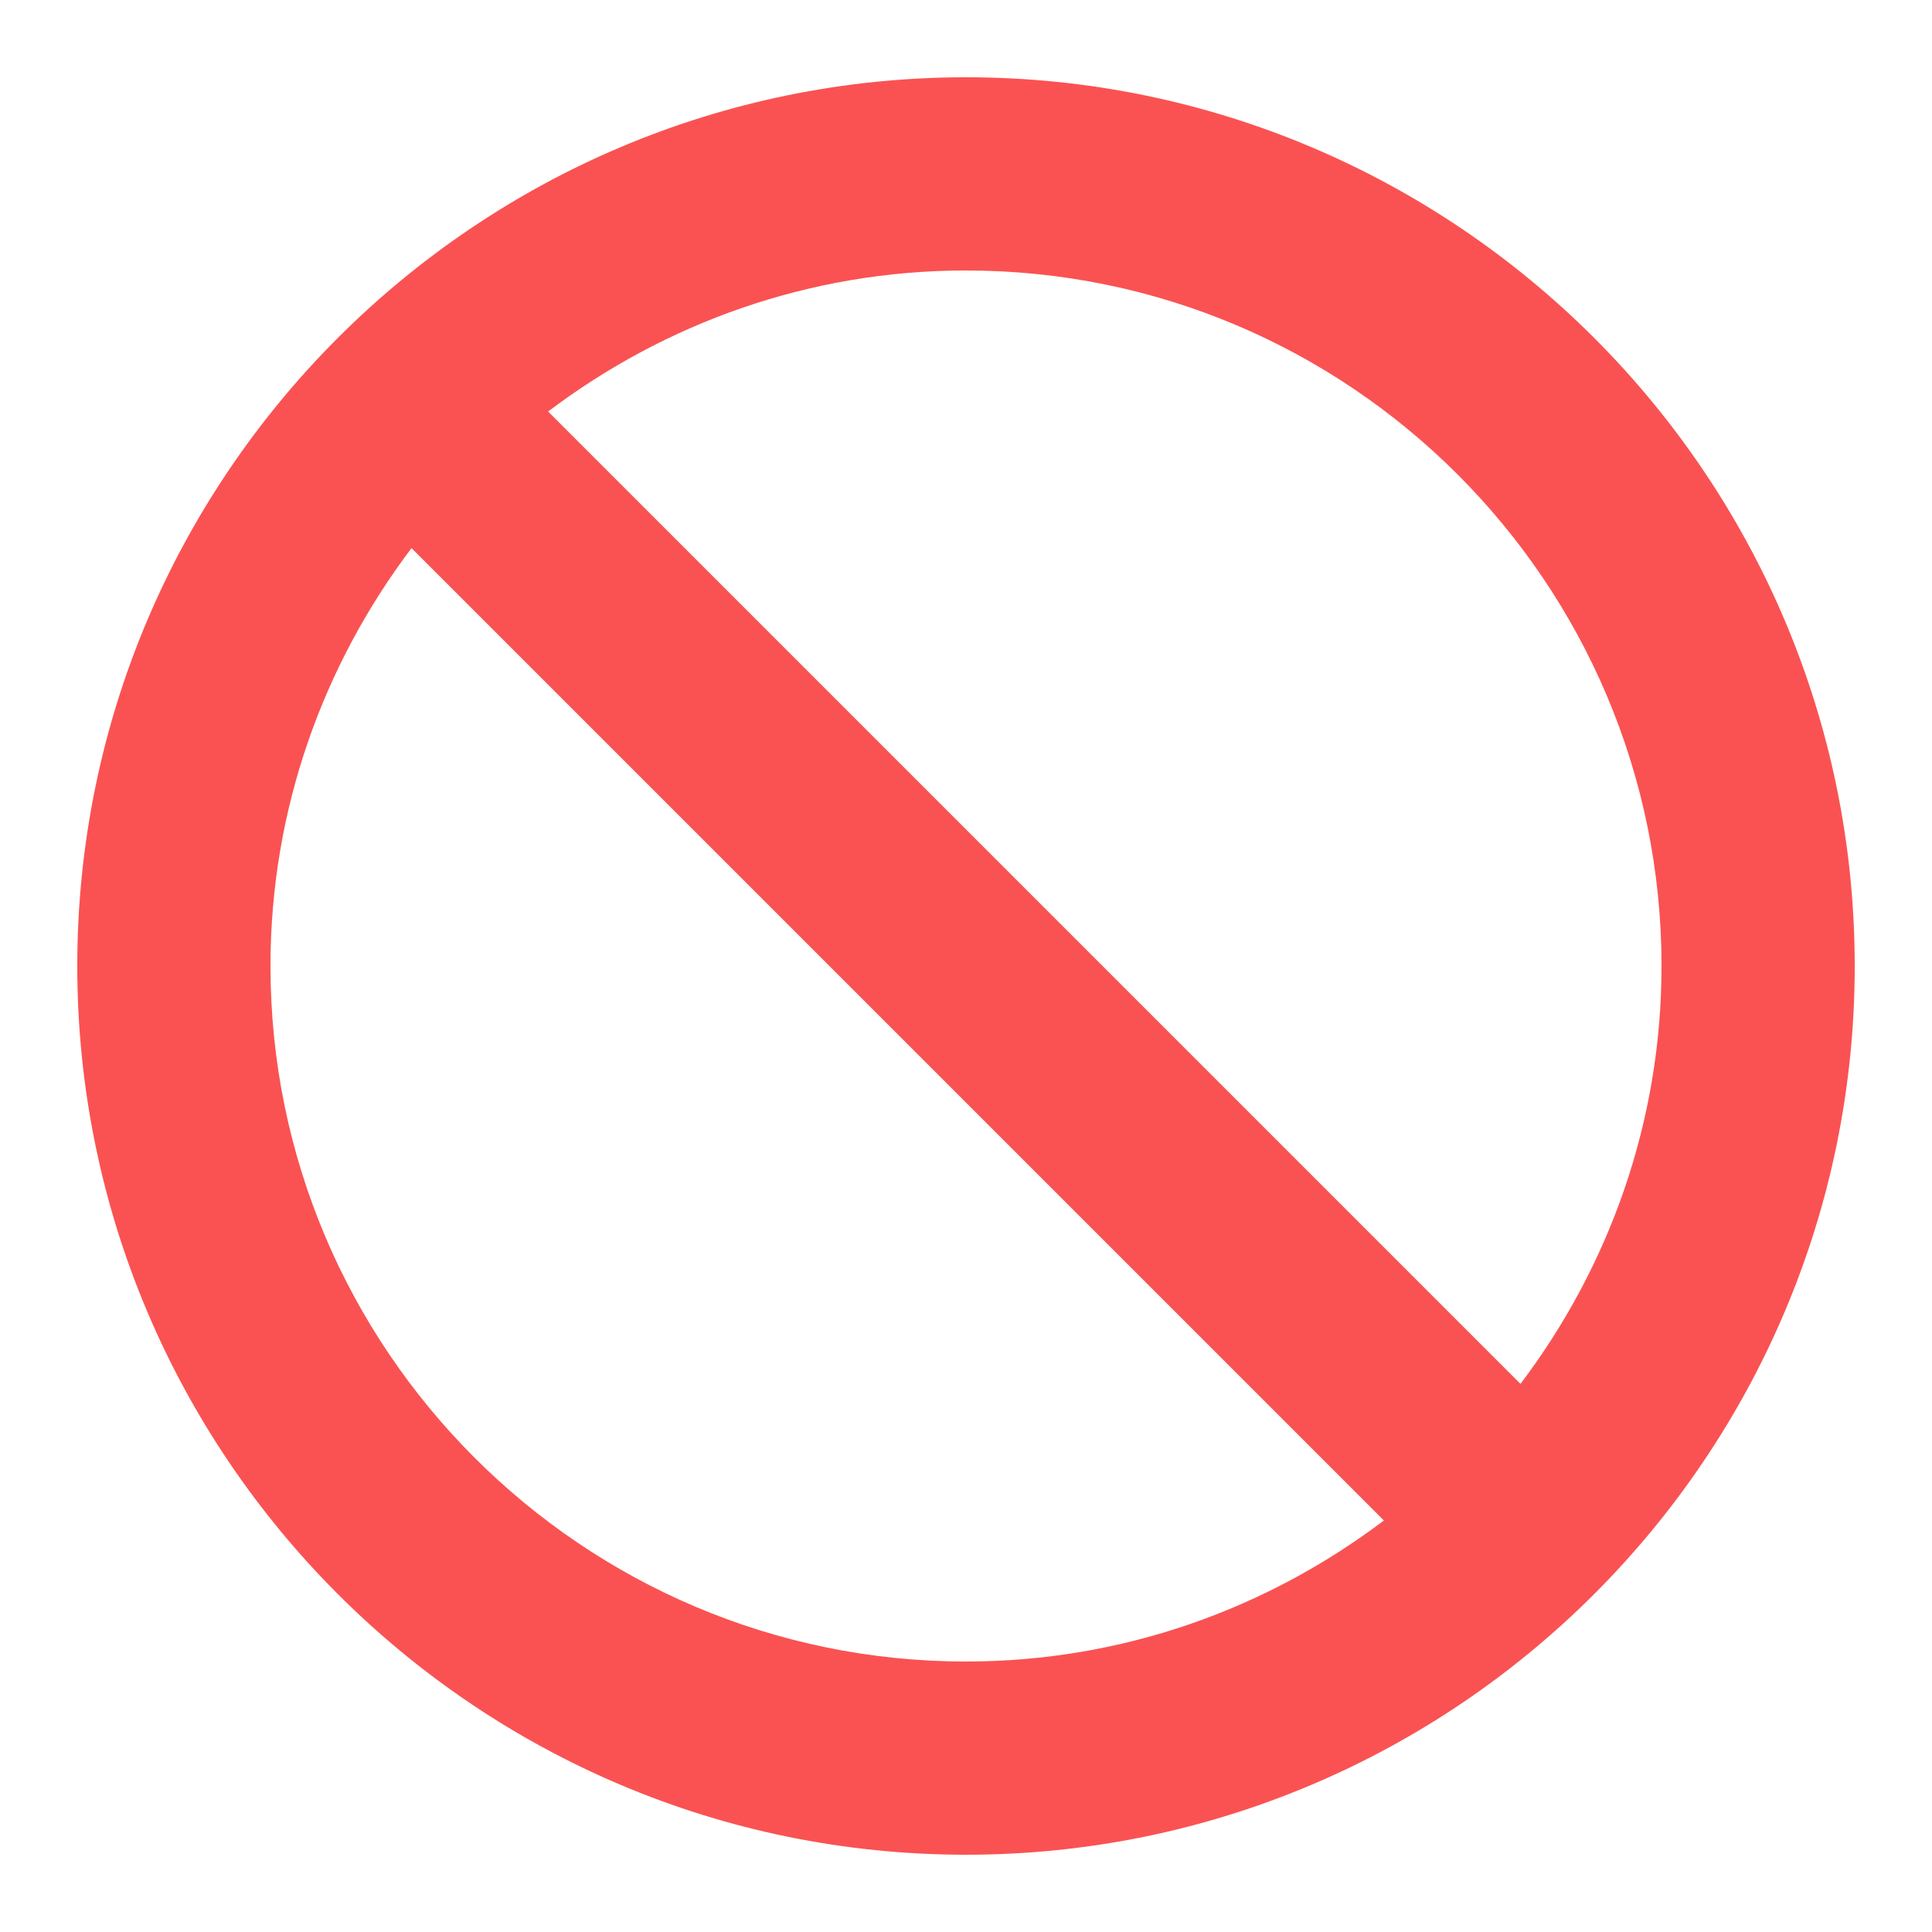
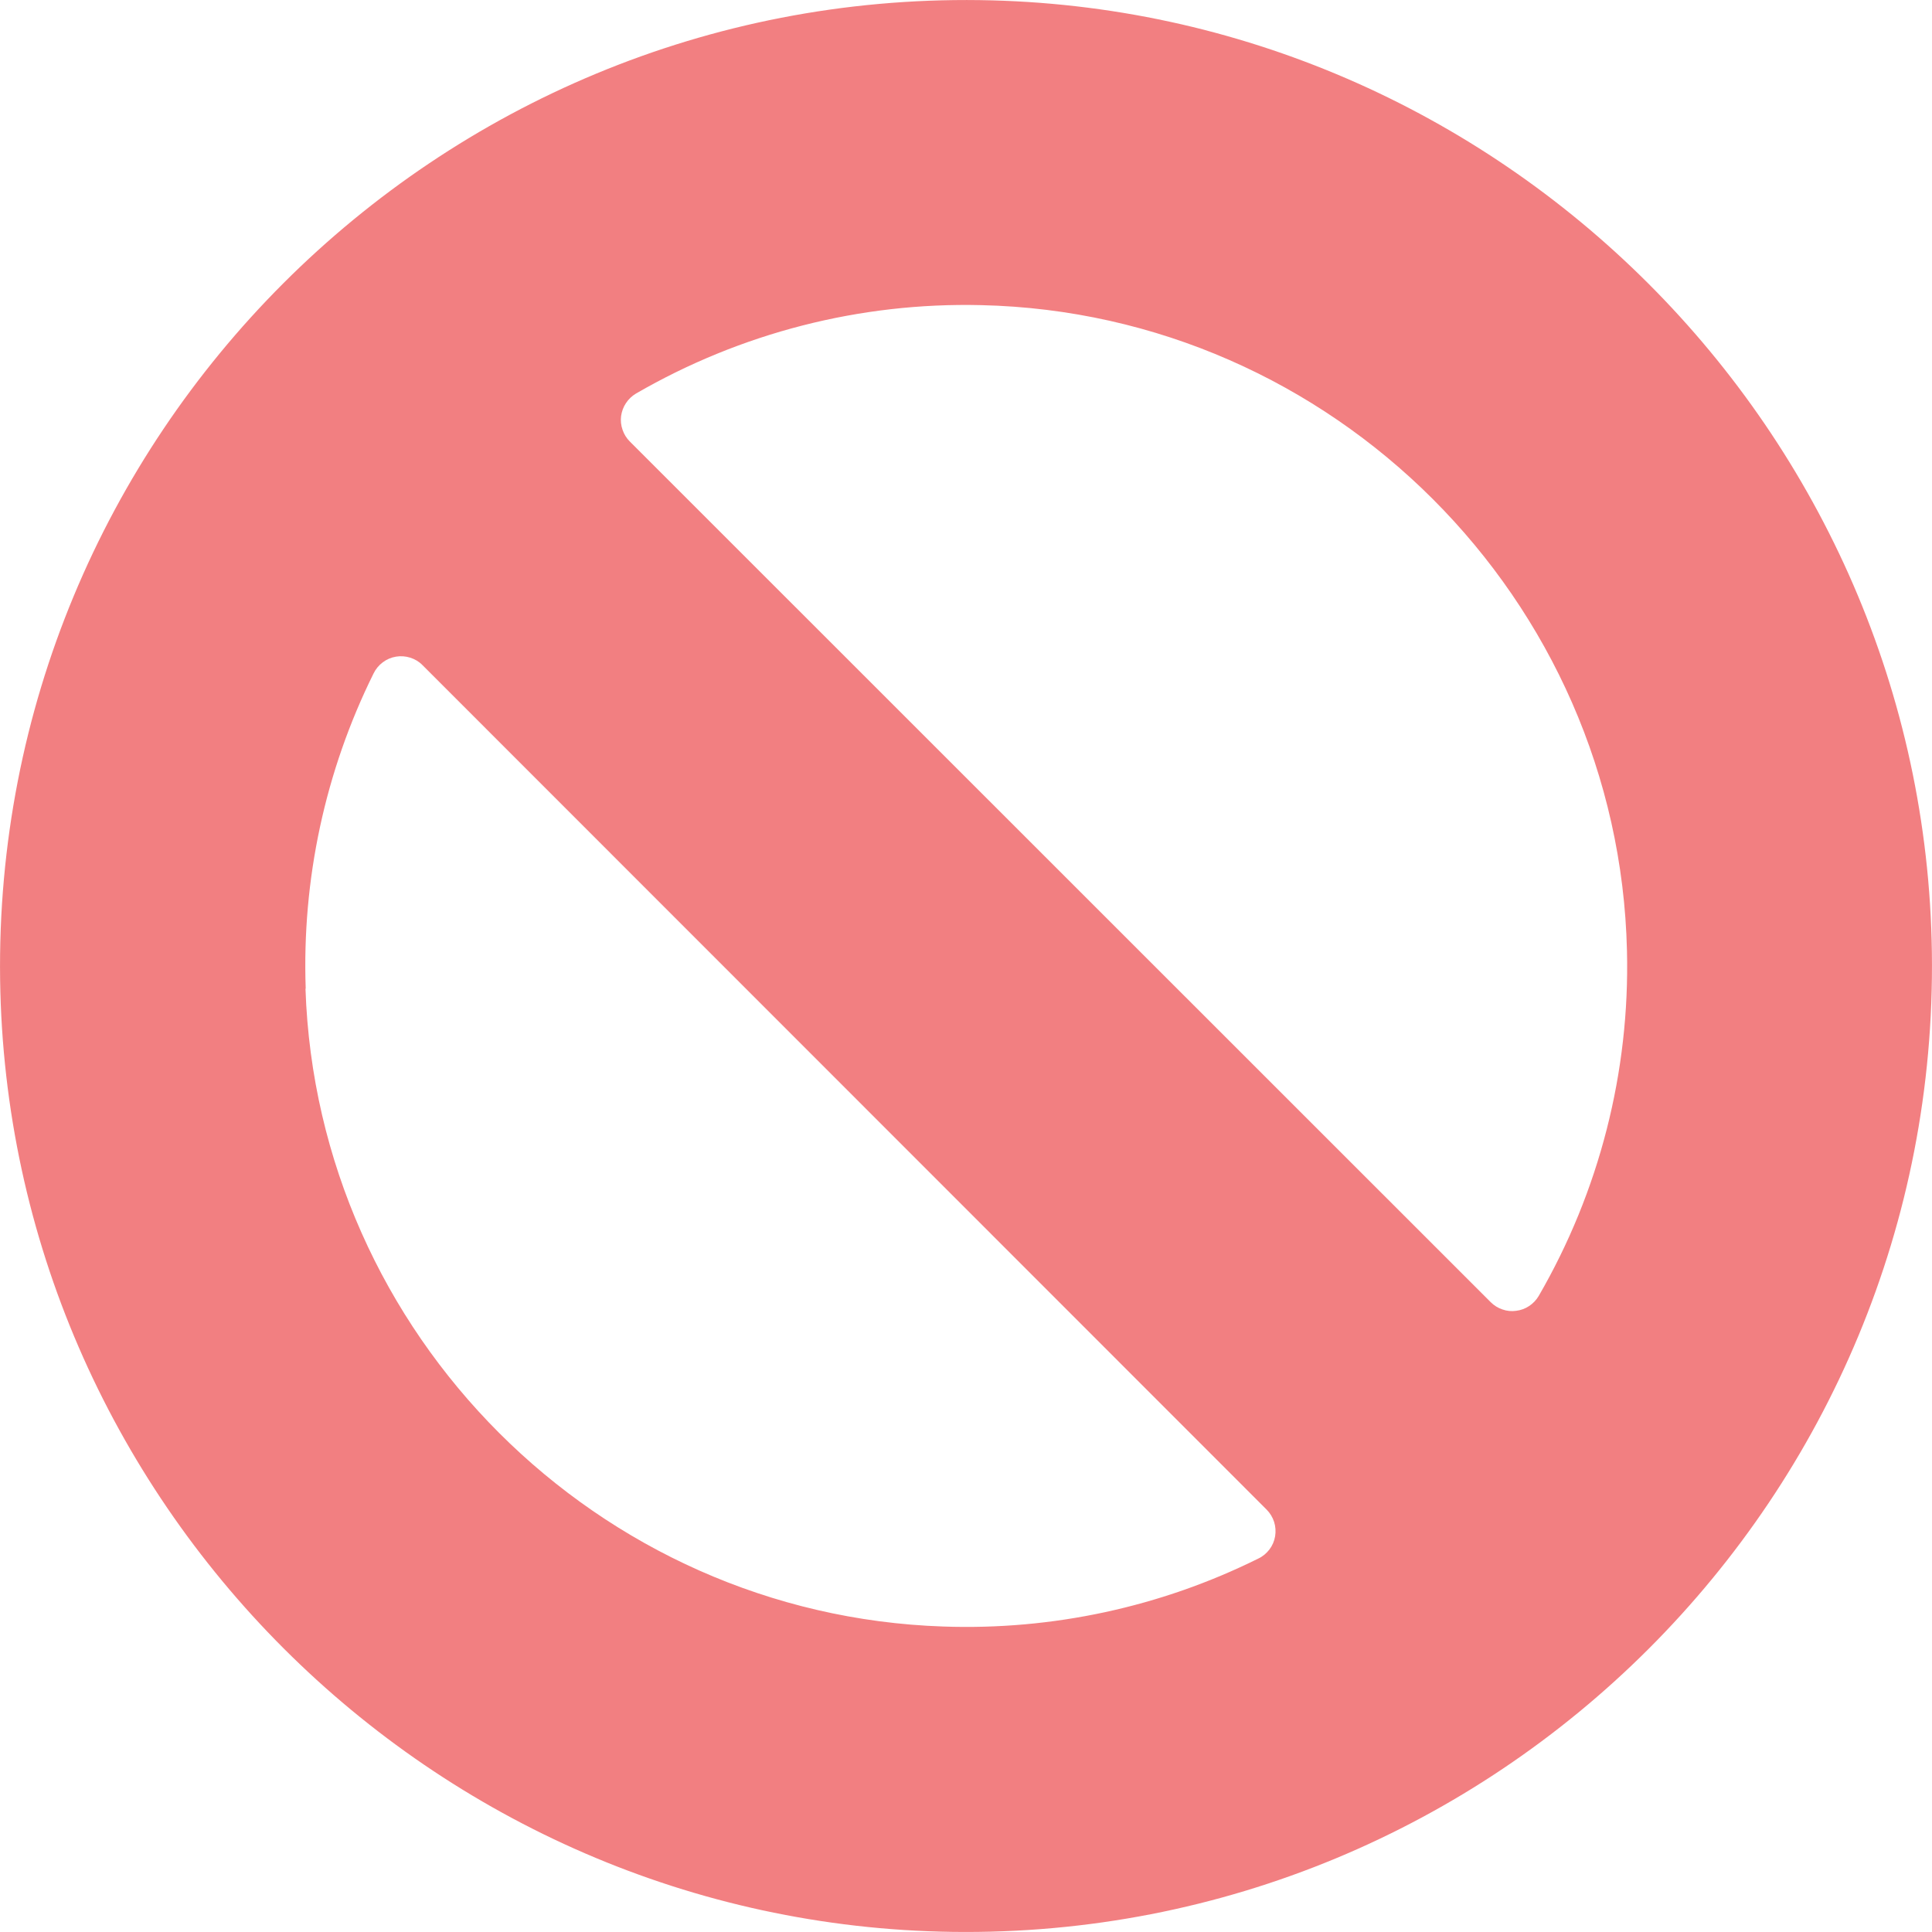
- <svg xmlns="http://www.w3.org/2000/svg" fill="#FA5252" viewBox="0 0 50 50" width="50px" height="50px">
-   <path d="M25,2C12.317,2,2,12.318,2,25s10.317,23,23,23s23-10.318,23-23S37.683,2,25,2z M7,25c0-4.062,1.371-7.8,3.65-10.815 L35.815,39.35C32.8,41.629,29.062,43,25,43C15.075,43,7,34.925,7,25z M39.35,35.815L14.185,10.65C17.2,8.371,20.938,7,25,7 c9.925,0,18,8.075,18,18C43,29.062,41.629,32.8,39.35,35.815z" />
+ <svg xmlns="http://www.w3.org/2000/svg" width="17" height="17" viewBox="0 0 17 17" fill="none">
+   <path d="M8.619 0.001C3.839 -0.064 -0.064 3.838 0.001 8.619C0.064 13.203 3.797 16.936 8.382 16.999C13.162 17.064 17.065 13.162 16.999 8.382C16.937 3.797 13.203 0.064 8.619 0.001ZM14.316 8.366C14.342 9.431 14.073 10.482 13.539 11.404C13.518 11.439 13.49 11.469 13.455 11.492C13.421 11.515 13.382 11.529 13.341 11.534C13.301 11.54 13.259 11.536 13.22 11.522C13.181 11.509 13.146 11.487 13.117 11.458L5.542 3.885C5.513 3.856 5.491 3.821 5.478 3.782C5.464 3.743 5.46 3.701 5.465 3.661C5.471 3.62 5.485 3.581 5.508 3.547C5.531 3.512 5.561 3.484 5.596 3.463C6.518 2.929 7.569 2.659 8.635 2.685C11.728 2.756 14.244 5.273 14.316 8.366ZM2.69 8.699C2.656 7.739 2.861 6.786 3.287 5.926C3.306 5.887 3.333 5.854 3.368 5.828C3.402 5.802 3.442 5.785 3.484 5.778C3.526 5.771 3.569 5.774 3.61 5.787C3.651 5.8 3.688 5.822 3.718 5.853L11.145 13.283C11.175 13.313 11.198 13.351 11.211 13.391C11.224 13.432 11.227 13.476 11.22 13.518C11.213 13.56 11.196 13.6 11.17 13.634C11.144 13.668 11.111 13.696 11.072 13.714C10.212 14.141 9.258 14.346 8.299 14.312C5.258 14.209 2.791 11.743 2.688 8.7L2.69 8.699Z" fill="#F27F81" />
</svg>
